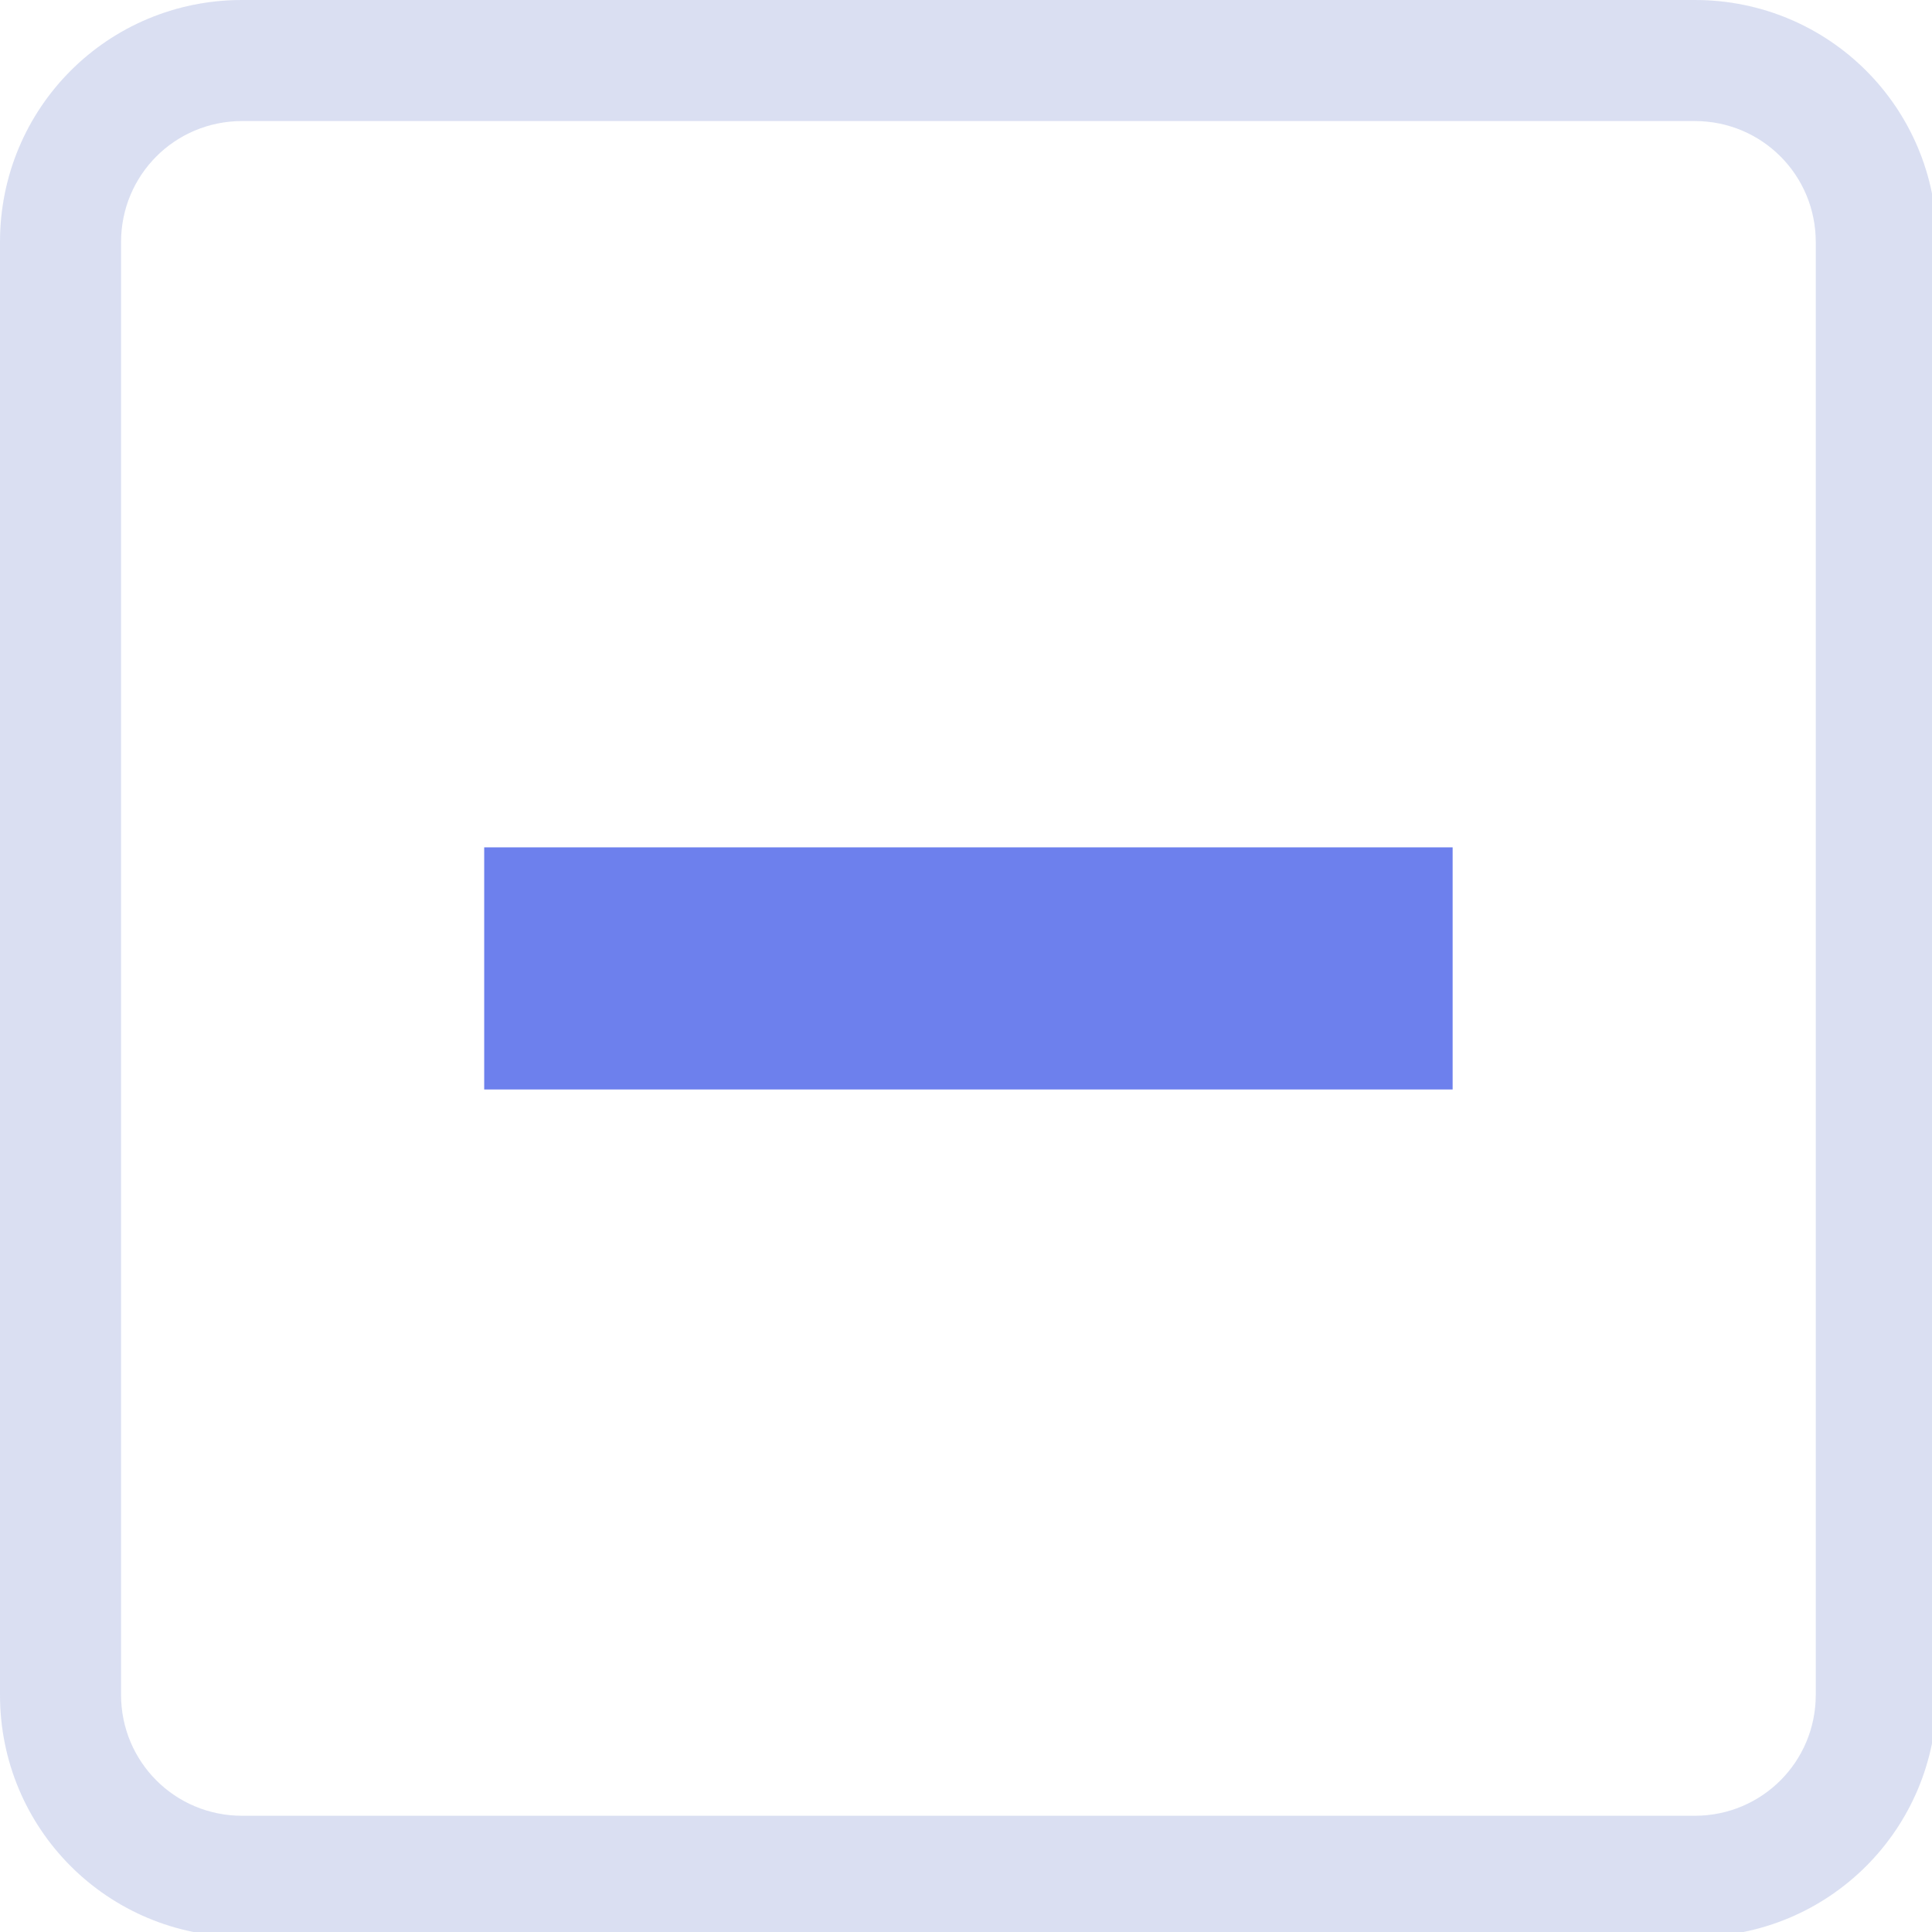
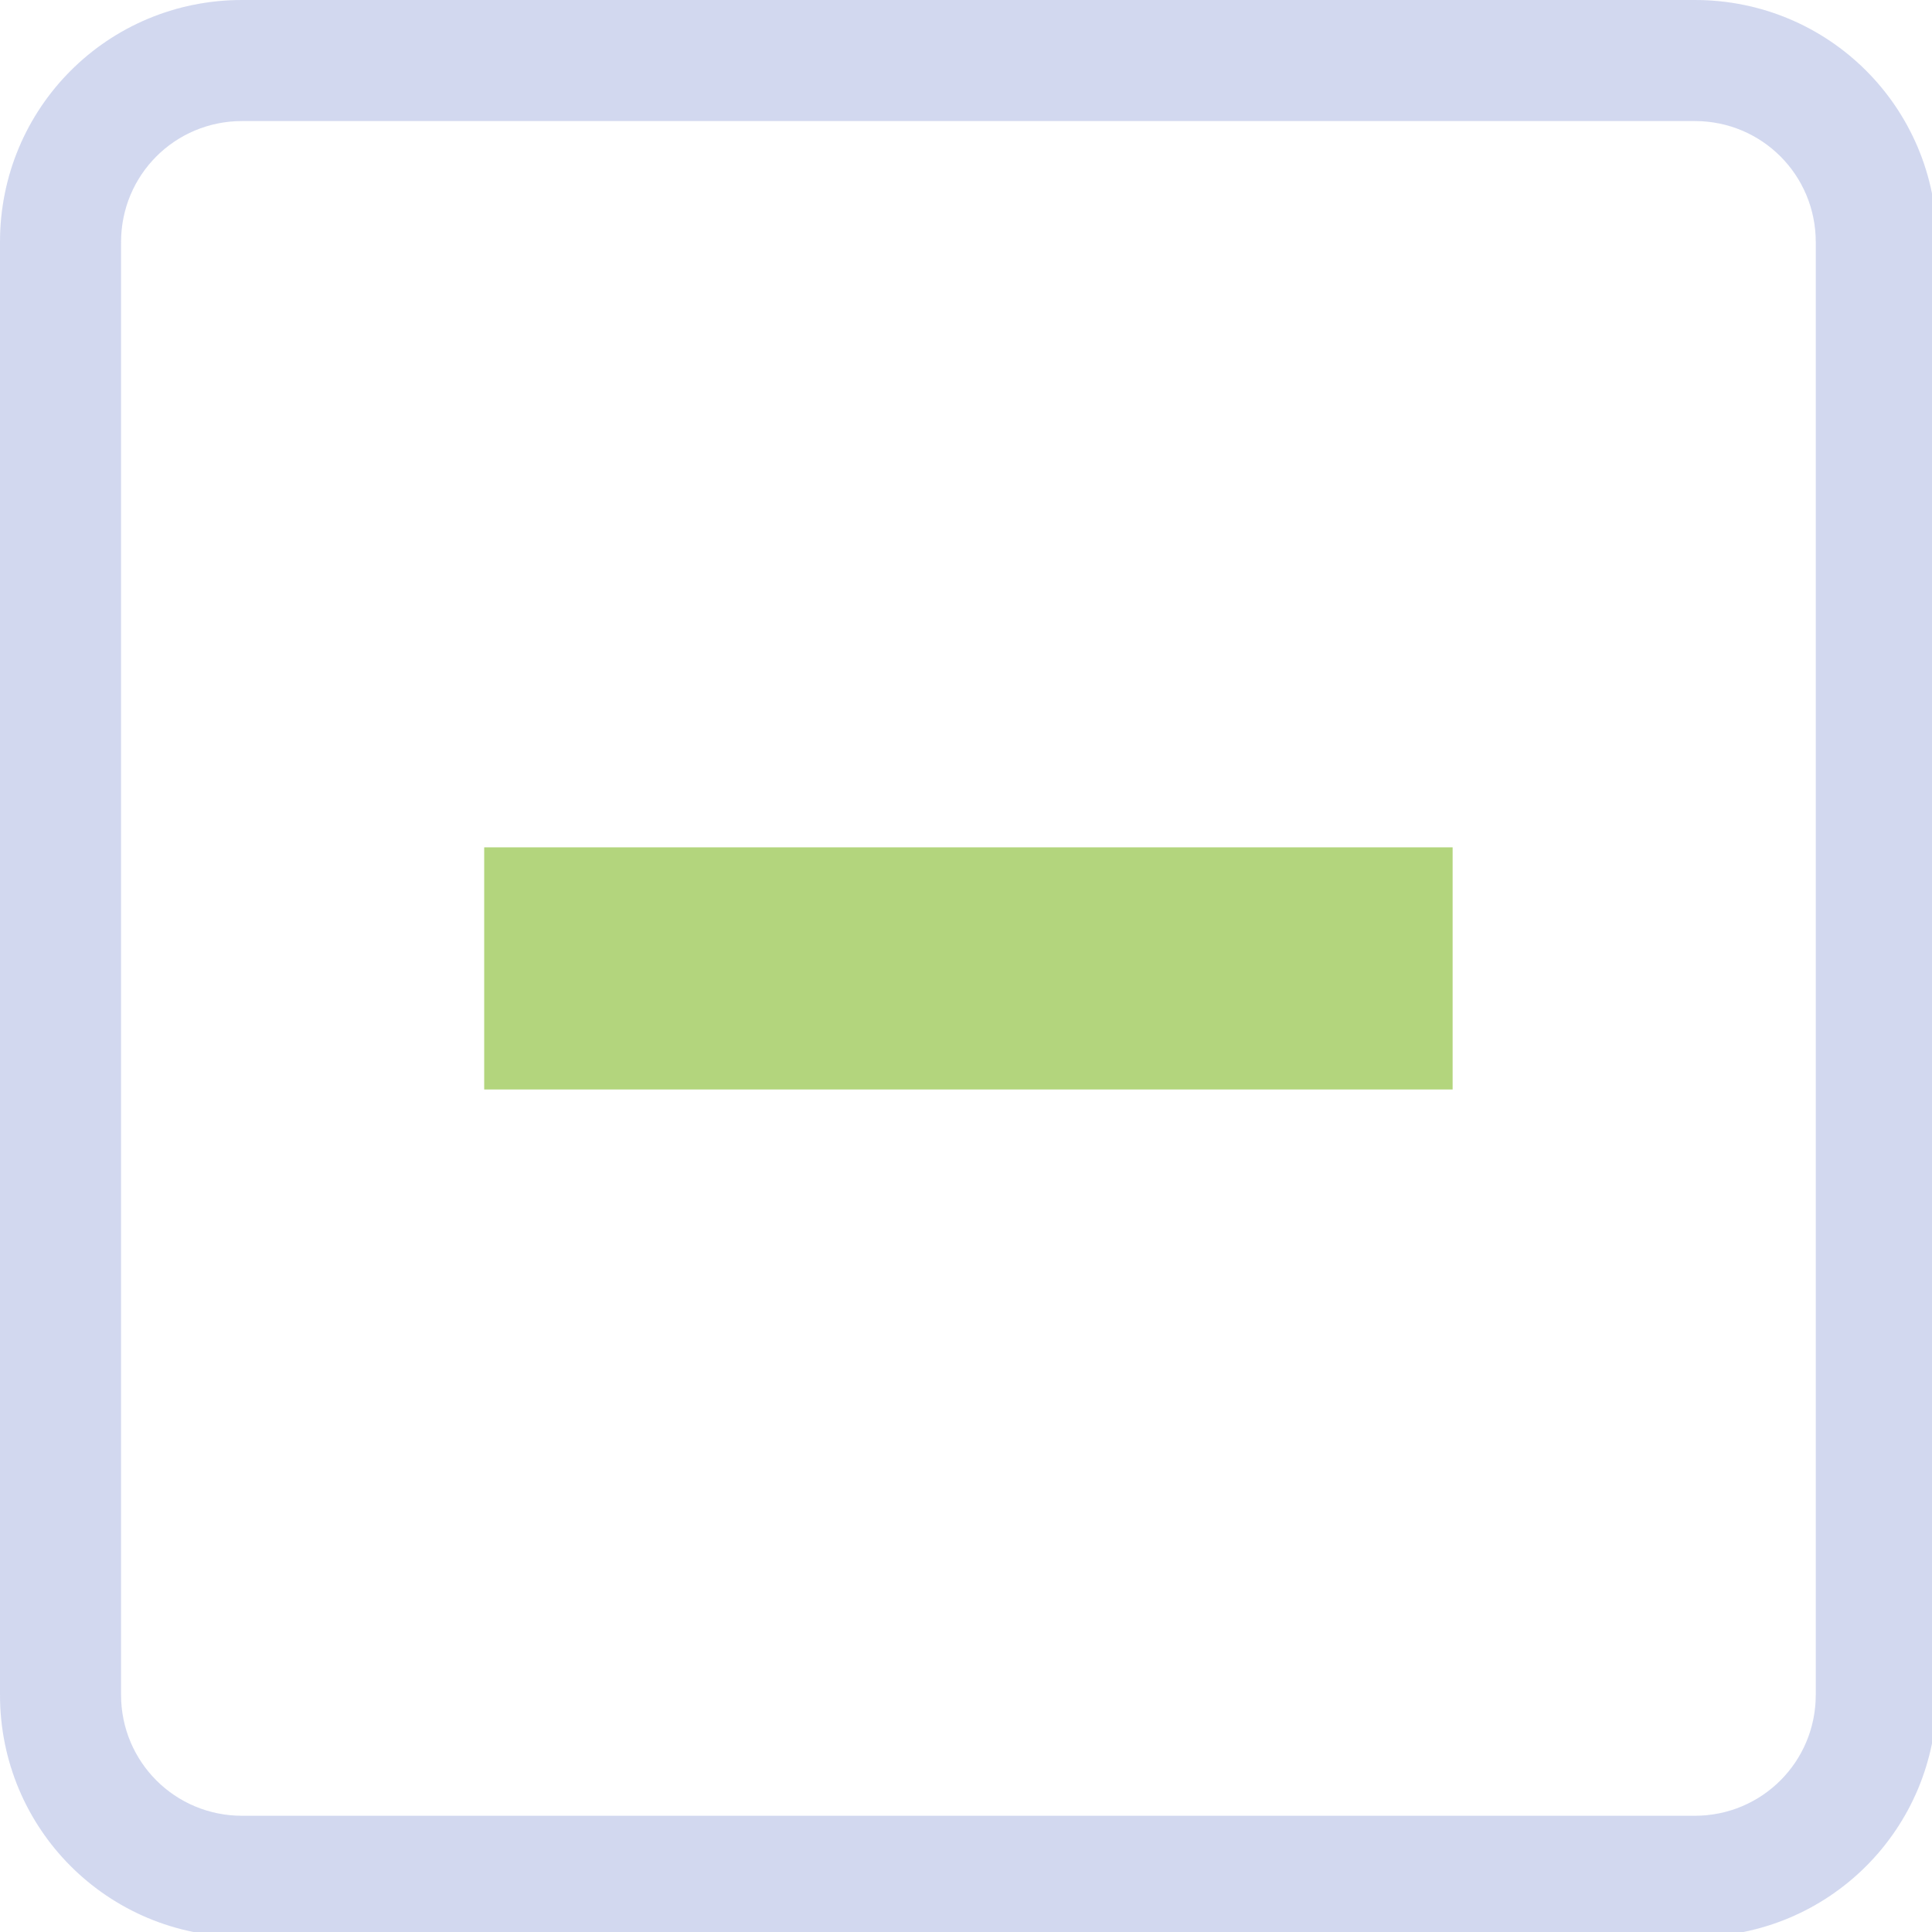
<svg xmlns="http://www.w3.org/2000/svg" width="133pt" height="133pt" viewBox="0 0 133 133" version="1.1">
  <g id="surface1">
-     <path style=" stroke:none;fill-rule:nonzero;fill:#c0c8e9;fill-opacity:0.5;" d="M 16.668 0 C 7.422 0 0 7.422 0 16.668 L 0 116.668 C 0 125.91 7.422 133.332 16.668 133.332 L 116.668 133.332 C 125.91 133.332 133.332 125.91 133.332 116.668 L 133.332 16.668 C 133.332 7.422 125.91 0 116.668 0 Z M 16.668 8.332 L 116.668 8.332 C 121.289 8.332 125 12.043 125 16.668 L 125 116.668 C 125 121.289 121.289 125 116.668 125 L 16.668 125 C 12.043 125 8.332 121.289 8.332 116.668 L 8.332 16.668 C 8.332 12.043 12.043 8.332 16.668 8.332 Z M 16.668 8.332 " />
-     <path style=" stroke:none;fill-rule:nonzero;fill:#c0c8e9;fill-opacity:0.15;" d="M 16.668 0 C 7.422 0 0 7.422 0 16.668 L 0 116.668 C 0 125.91 7.422 133.332 16.668 133.332 L 116.668 133.332 C 125.91 133.332 133.332 125.91 133.332 116.668 L 133.332 16.668 C 133.332 7.422 125.91 0 116.668 0 Z M 16.668 8.332 L 116.668 8.332 C 121.289 8.332 125 12.043 125 16.668 L 125 116.668 C 125 121.289 121.289 125 116.668 125 L 16.668 125 C 12.043 125 8.332 121.289 8.332 116.668 L 8.332 16.668 C 8.332 12.043 12.043 8.332 16.668 8.332 Z M 16.668 8.332 " />
-     <path style=" stroke:none;fill-rule:nonzero;fill:#6d80ed;fill-opacity:1;" d="M 33.332 58.332 L 100 58.332 L 100 75 L 33.332 75 Z M 33.332 58.332 " />
+     <path style=" stroke:none;fill-rule:nonzero;fill:#b3bde4;fill-opacity:0.5;" d="M 16.668 0 C 7.422 0 0 7.422 0 16.668 L 0 116.668 C 0 125.91 7.422 133.332 16.668 133.332 L 116.668 133.332 C 125.91 133.332 133.332 125.91 133.332 116.668 L 133.332 16.668 C 133.332 7.422 125.91 0 116.668 0 Z M 16.668 8.332 L 116.668 8.332 C 121.289 8.332 125 12.043 125 16.668 L 125 116.668 C 125 121.289 121.289 125 116.668 125 L 16.668 125 C 12.043 125 8.332 121.289 8.332 116.668 L 8.332 16.668 C 8.332 12.043 12.043 8.332 16.668 8.332 Z M 16.668 8.332 " />
+     <path style=" stroke:none;fill-rule:nonzero;fill:#b3bde4;fill-opacity:0.15;" d="M 16.668 0 C 7.422 0 0 7.422 0 16.668 L 0 116.668 C 0 125.91 7.422 133.332 16.668 133.332 L 116.668 133.332 C 125.91 133.332 133.332 125.91 133.332 116.668 L 133.332 16.668 C 133.332 7.422 125.91 0 116.668 0 Z M 16.668 8.332 L 116.668 8.332 C 121.289 8.332 125 12.043 125 16.668 L 125 116.668 C 125 121.289 121.289 125 116.668 125 L 16.668 125 C 12.043 125 8.332 121.289 8.332 116.668 L 8.332 16.668 C 8.332 12.043 12.043 8.332 16.668 8.332 Z M 16.668 8.332 " />
+     <path style=" stroke:none;fill-rule:nonzero;fill:#b3d57d;fill-opacity:1;" d="M 33.332 58.332 L 100 58.332 L 100 75 L 33.332 75 Z M 33.332 58.332 " />
  </g>
</svg>
